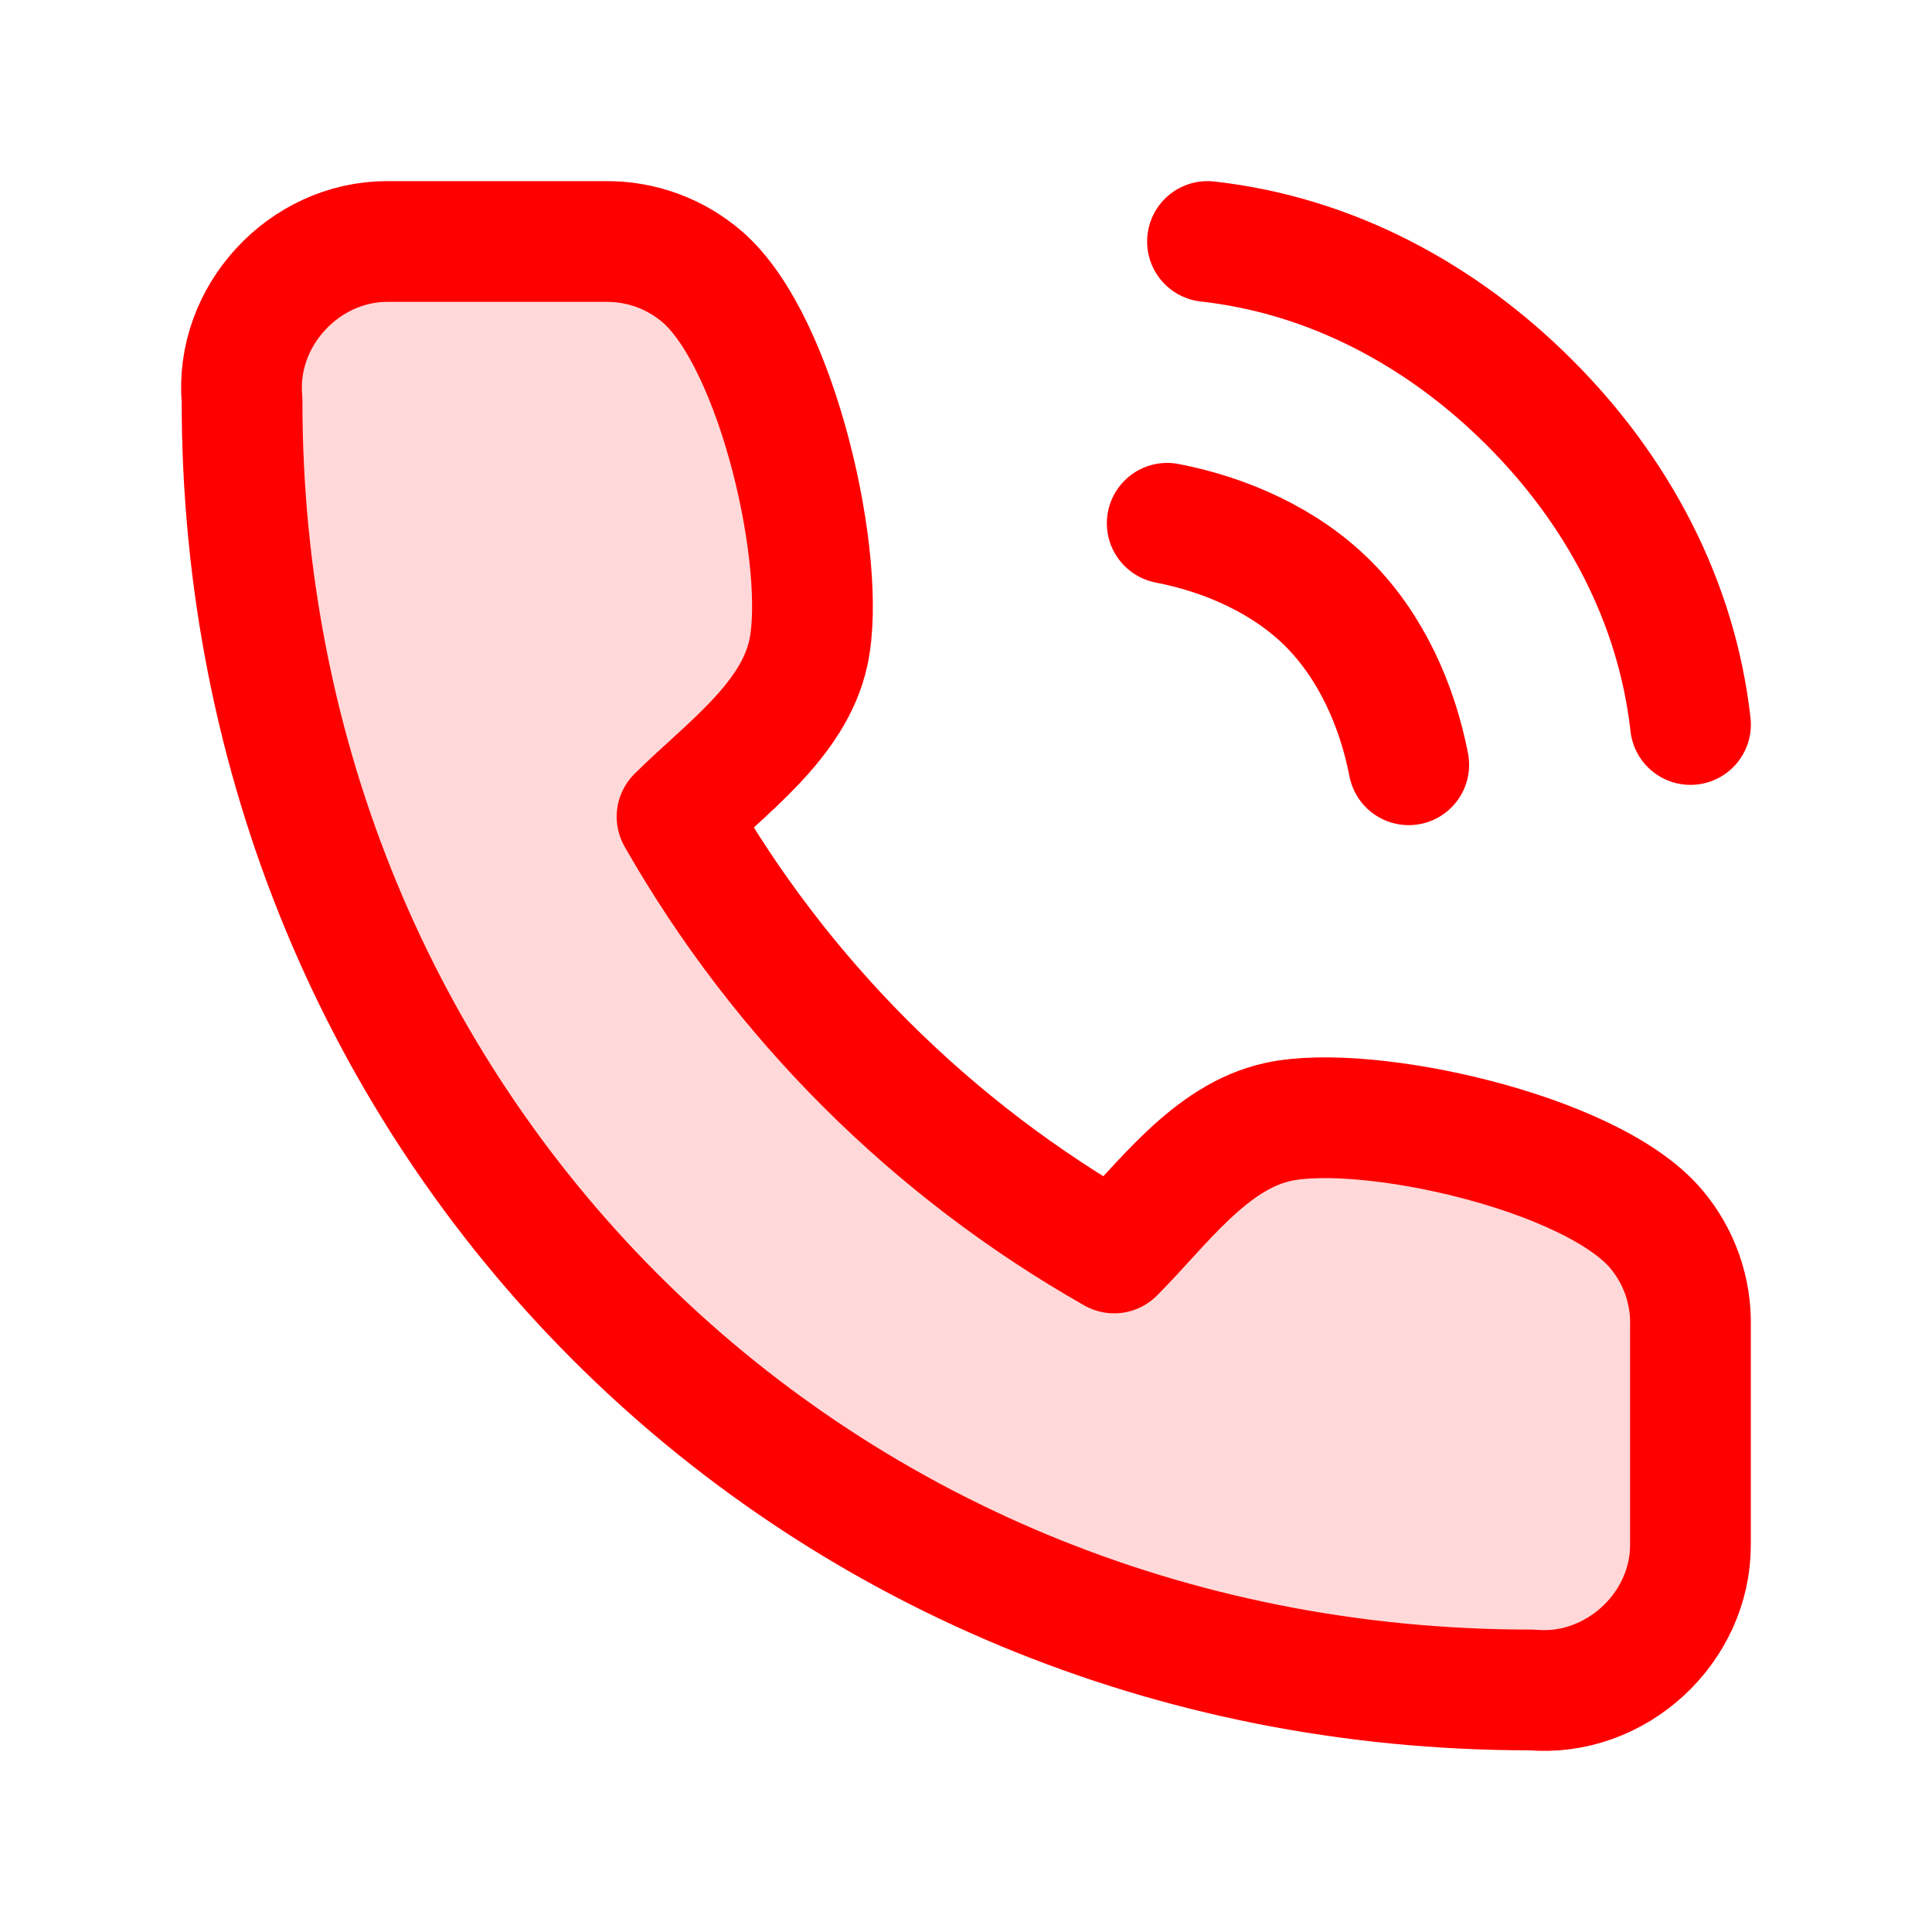
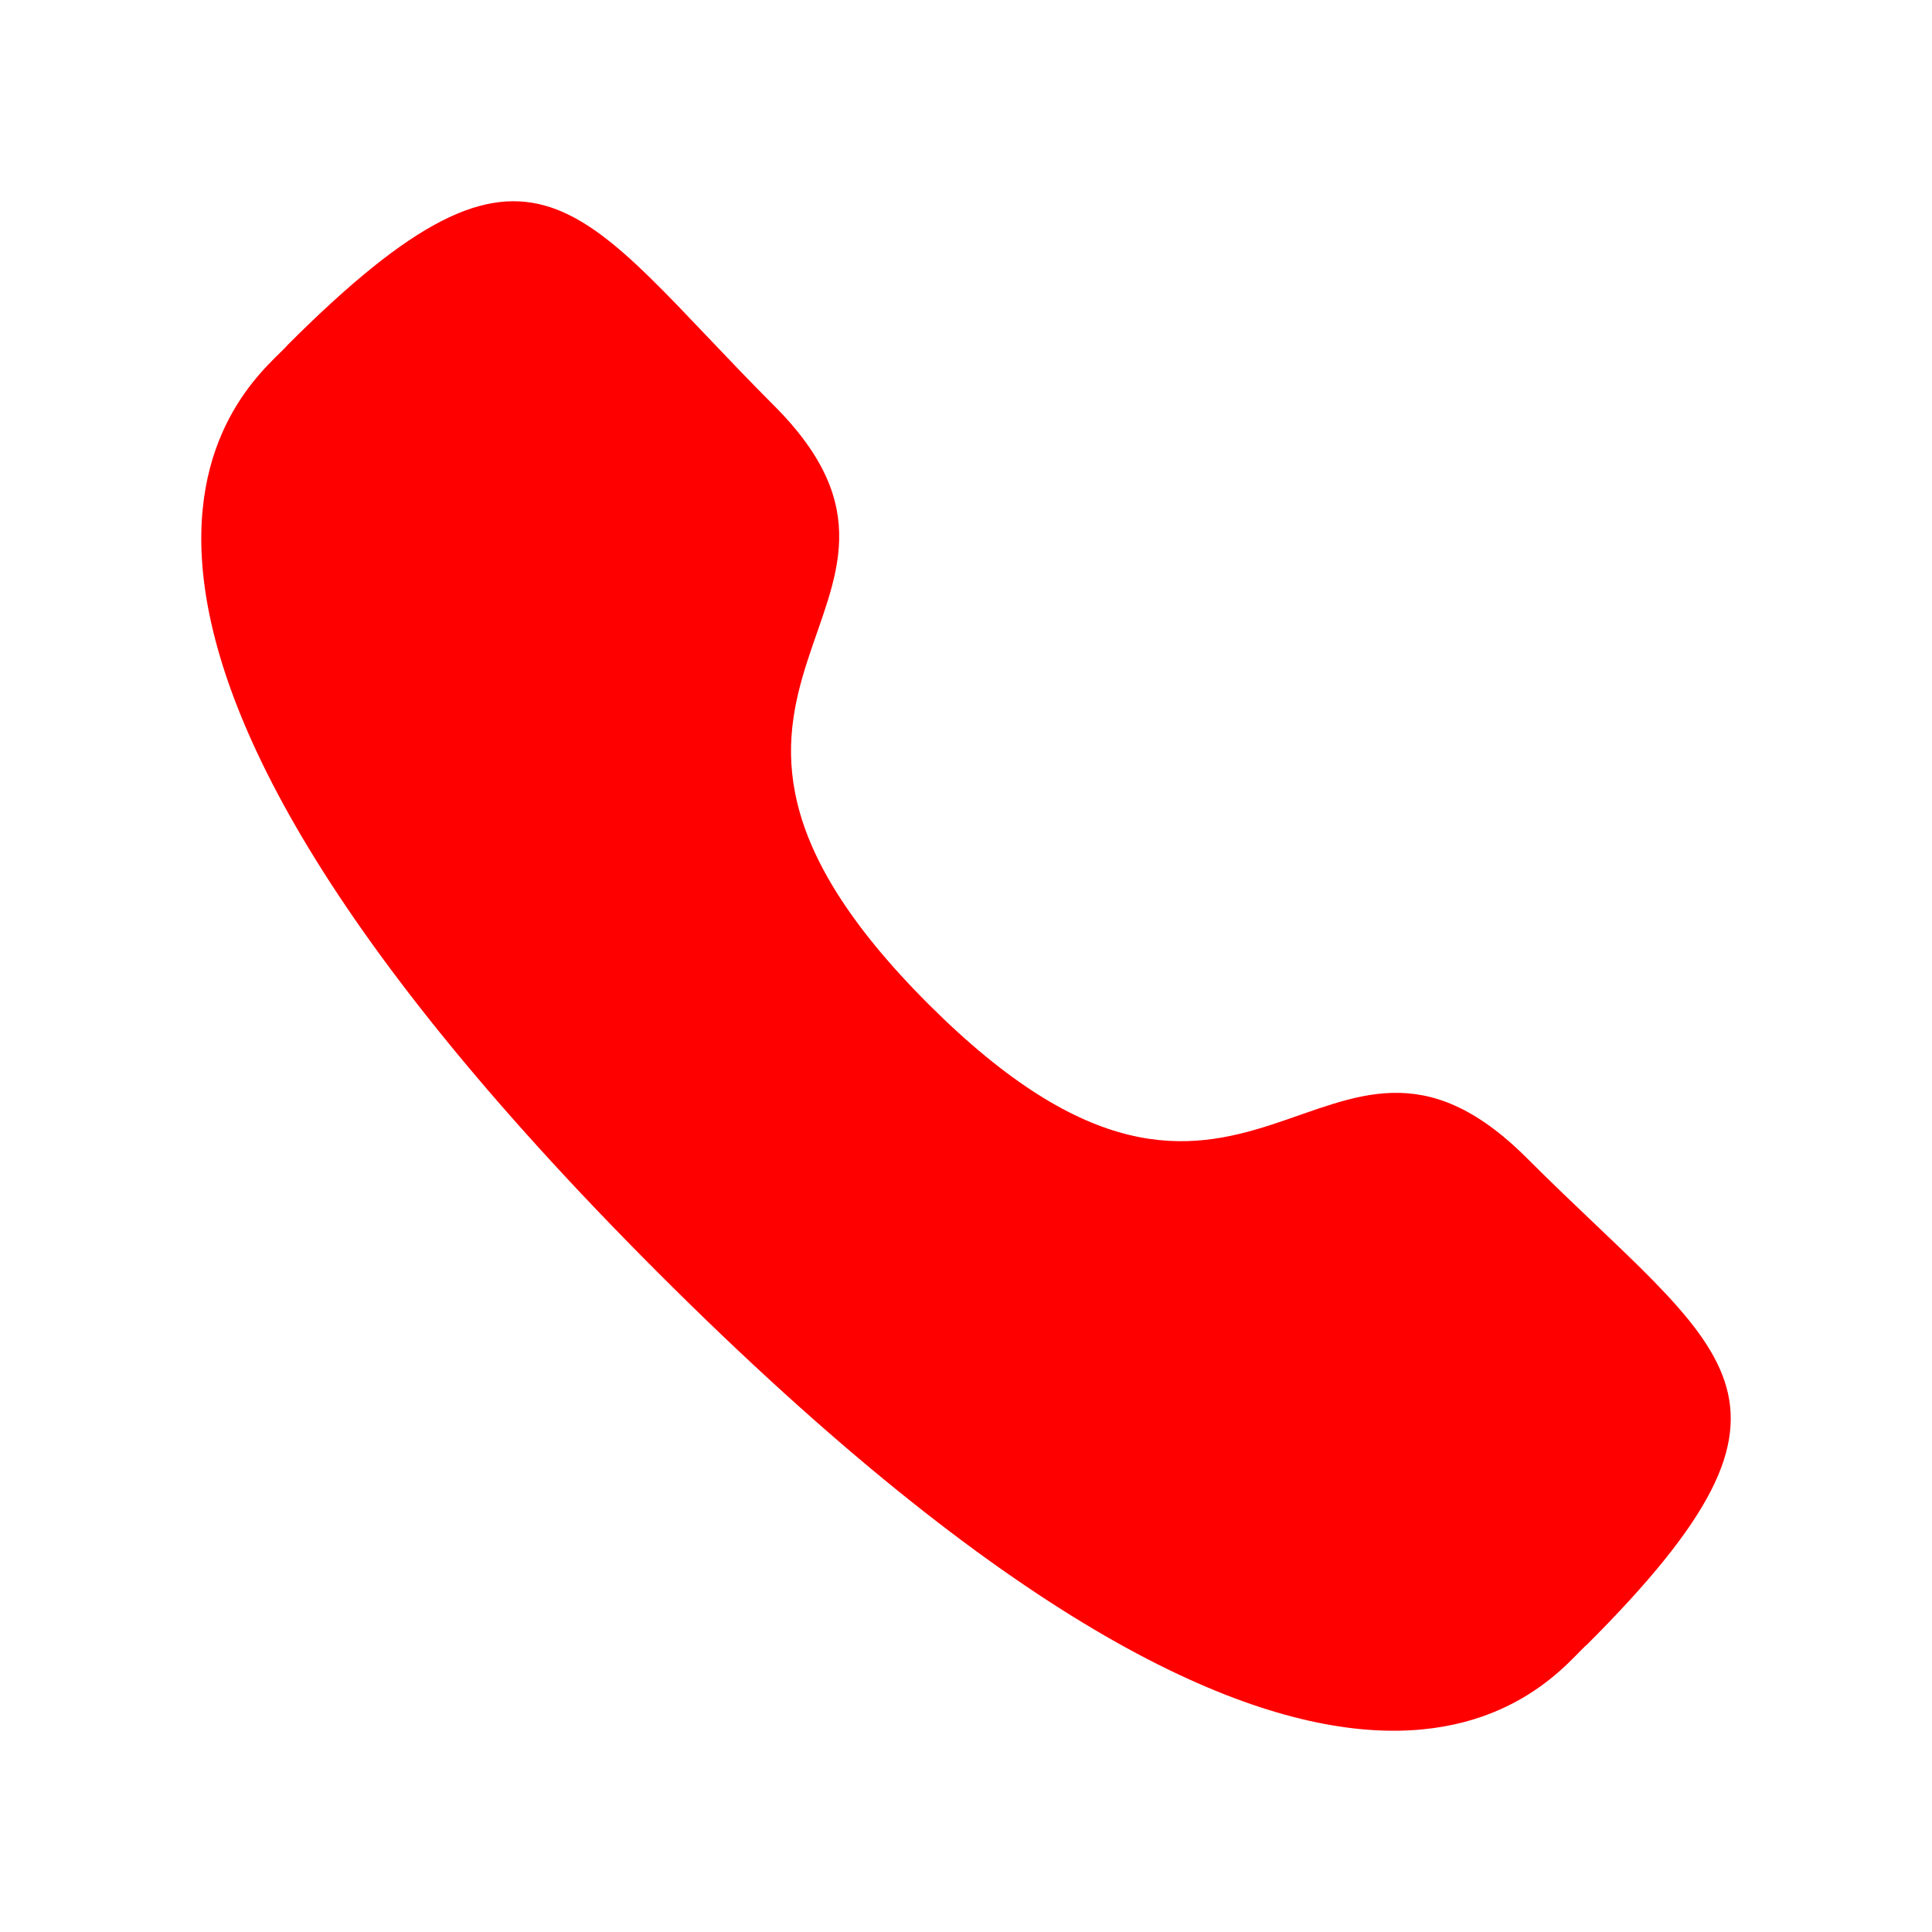
- <svg xmlns="http://www.w3.org/2000/svg" width="32" height="32" viewBox="0 0 32 32" fill="none">
-   <path opacity="0.15" d="M27.999 21.969V25.582C28.005 26.963 26.763 28.116 25.369 27.991C13.333 28 4 18.58 4.009 6.626C3.884 5.239 5.031 4.001 6.411 4H10.031C10.617 3.994 11.184 4.201 11.628 4.582C12.891 5.666 13.703 9.344 13.39 10.806C13.146 11.947 11.996 12.746 11.214 13.527C12.931 16.542 15.433 19.038 18.454 20.753C19.236 19.972 20.036 18.823 21.18 18.58C22.647 18.268 26.349 19.081 27.428 20.352C27.811 20.803 28.014 21.378 27.999 21.969Z" fill="#FF0000" />
-   <path d="M19.333 8.667C20.316 8.858 21.292 9.292 22 10C22.708 10.708 23.142 11.684 23.333 12.667M20 4C22.042 4.227 23.88 5.215 25.333 6.667C26.787 8.119 27.771 9.958 28 12M27.999 21.969V25.582C28.005 26.963 26.763 28.116 25.369 27.991C13.333 28 4 18.58 4.009 6.626C3.884 5.239 5.031 4.001 6.411 4H10.031C10.617 3.994 11.184 4.201 11.628 4.582C12.891 5.666 13.703 9.344 13.39 10.806C13.146 11.947 11.996 12.746 11.214 13.527C12.931 16.542 15.433 19.038 18.454 20.753C19.236 19.972 20.036 18.823 21.18 18.58C22.647 18.268 26.349 19.081 27.428 20.352C27.811 20.803 28.014 21.378 27.999 21.969Z" stroke="#FF0000" stroke-width="2" stroke-linecap="round" stroke-linejoin="round" />
+ <svg xmlns="http://www.w3.org/2000/svg" width="24" height="24" viewBox="0 0 24 24" fill="none">
+   <path fill-rule="evenodd" clip-rule="evenodd" d="M11.532 12.472C15.521 16.46 16.426 11.847 18.966 14.385C21.414 16.833 22.822 17.323 19.719 20.425C19.331 20.737 16.862 24.494 8.185 15.82C-0.493 7.144 3.262 4.672 3.574 4.284C6.684 1.174 7.166 2.589 9.614 5.037C12.154 7.577 7.543 8.484 11.532 12.472Z" fill="#FF0000" />
</svg>
